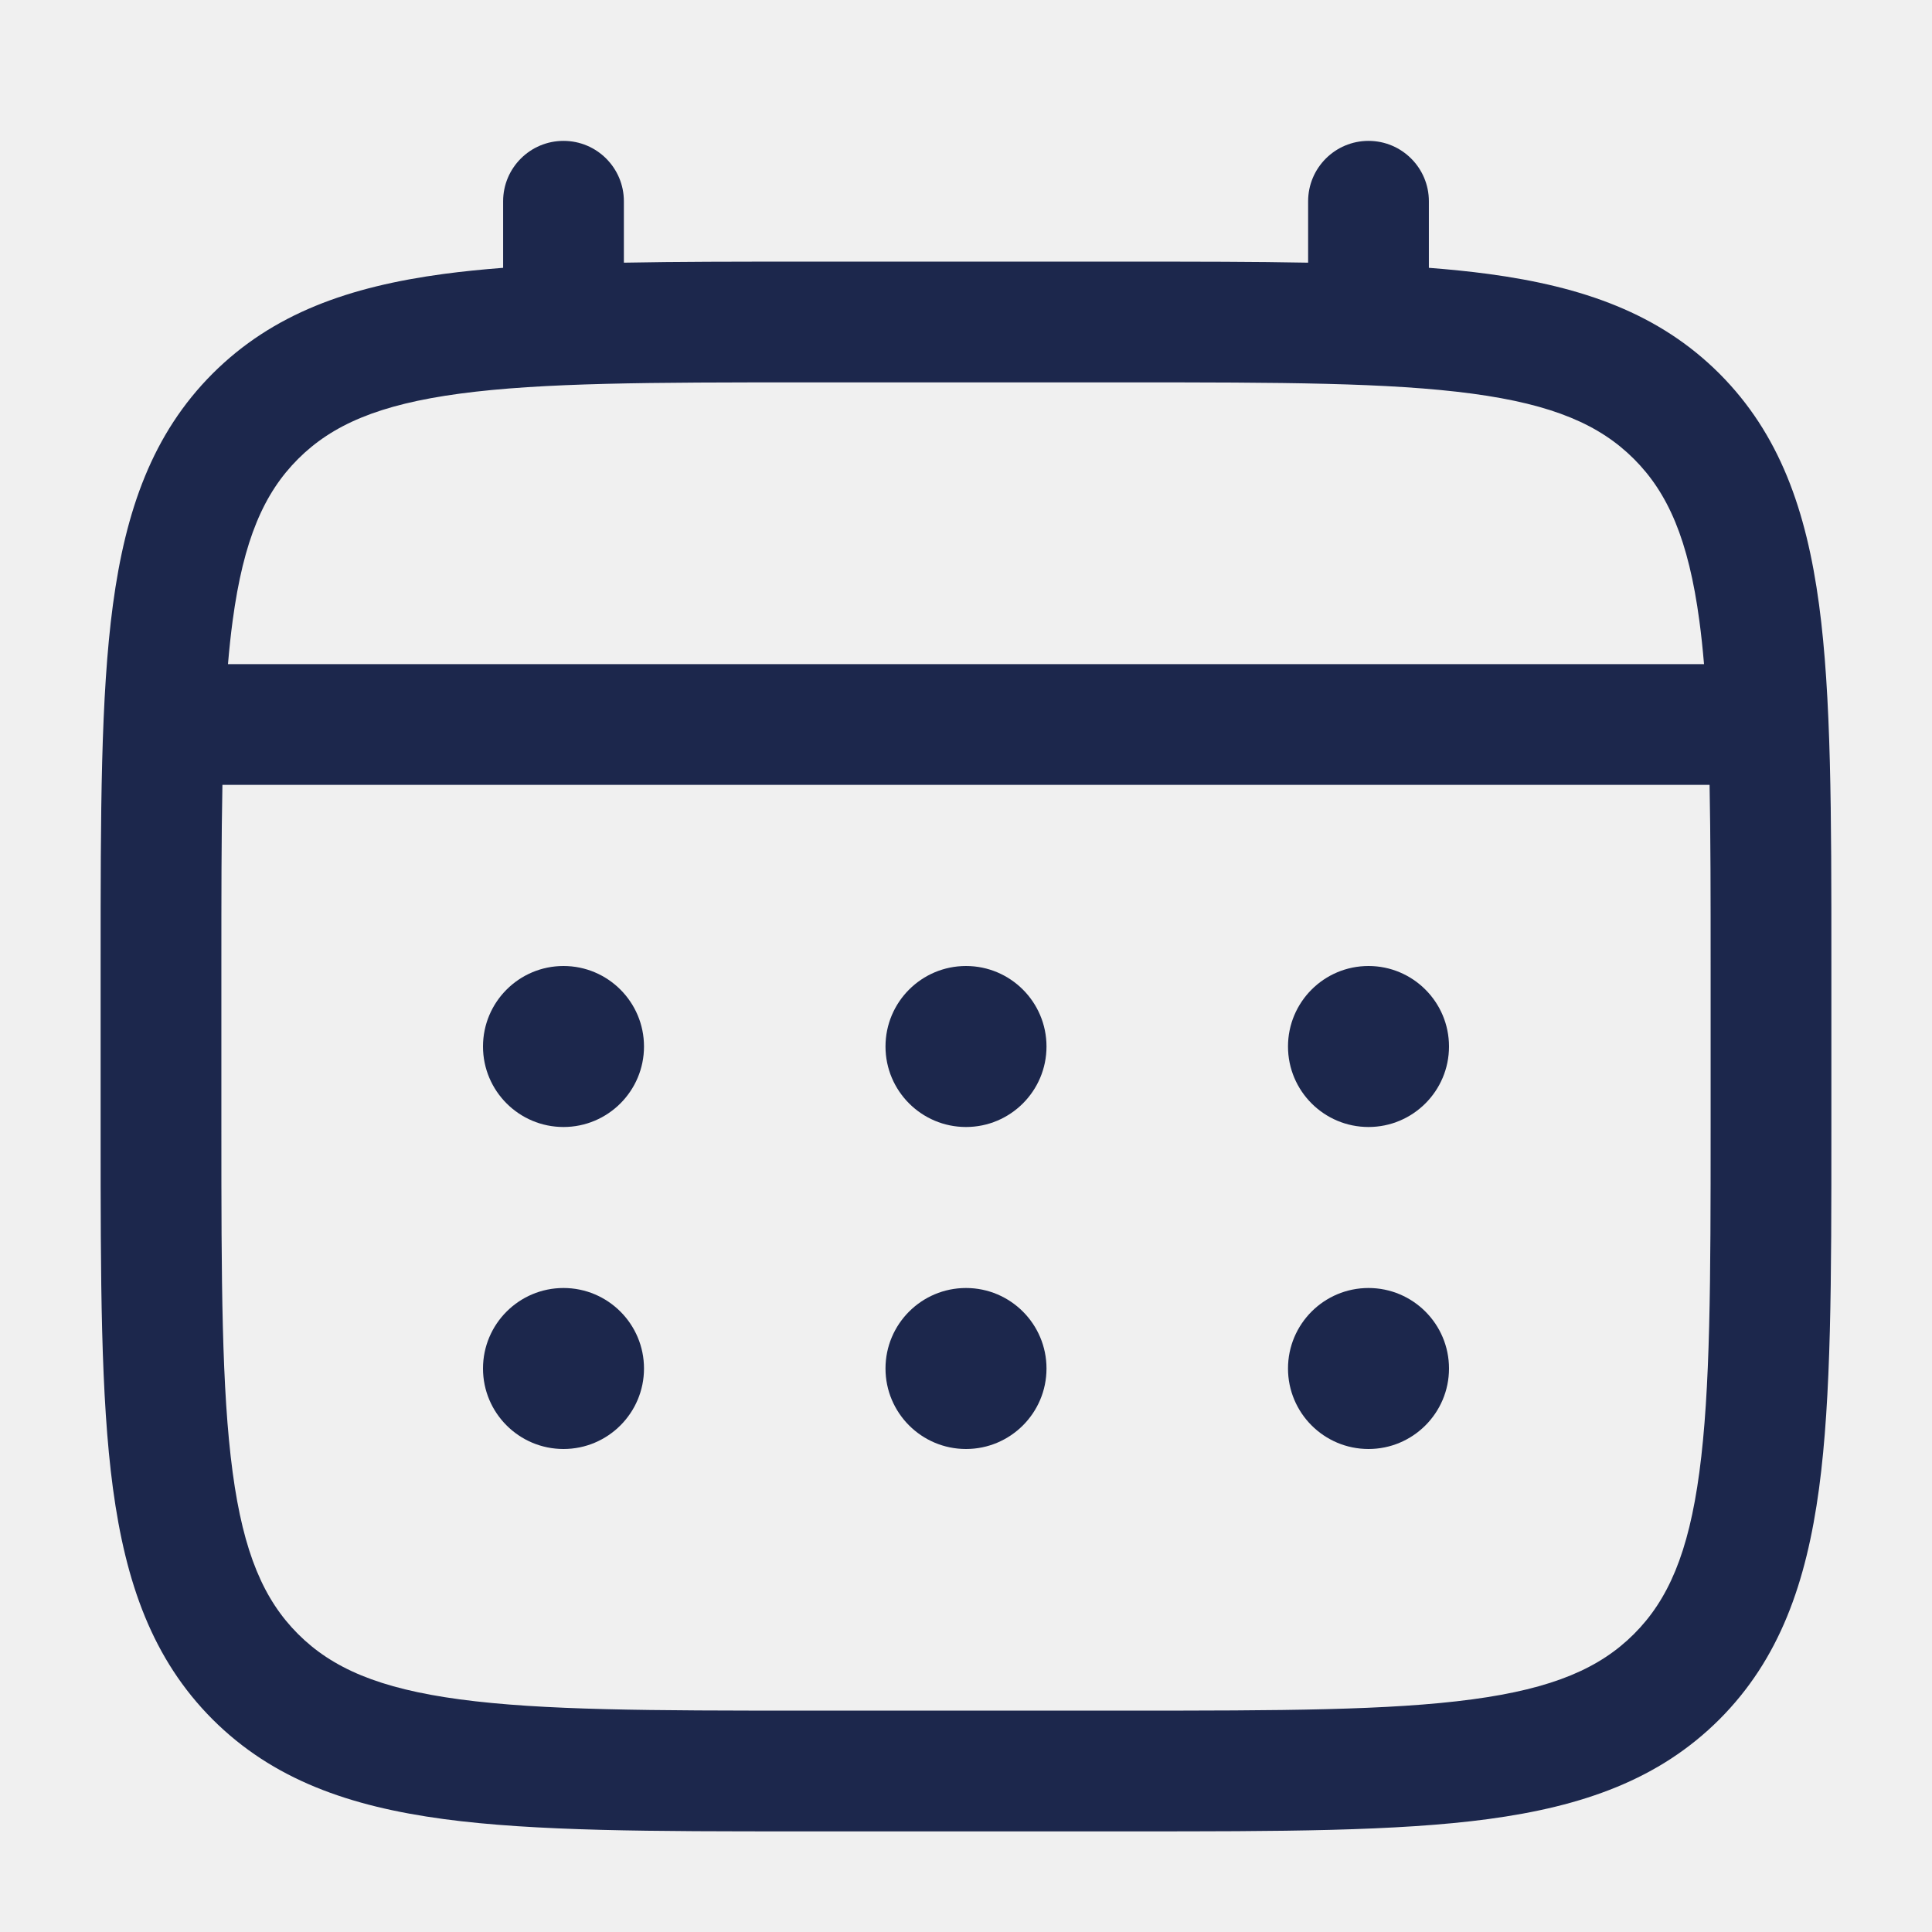
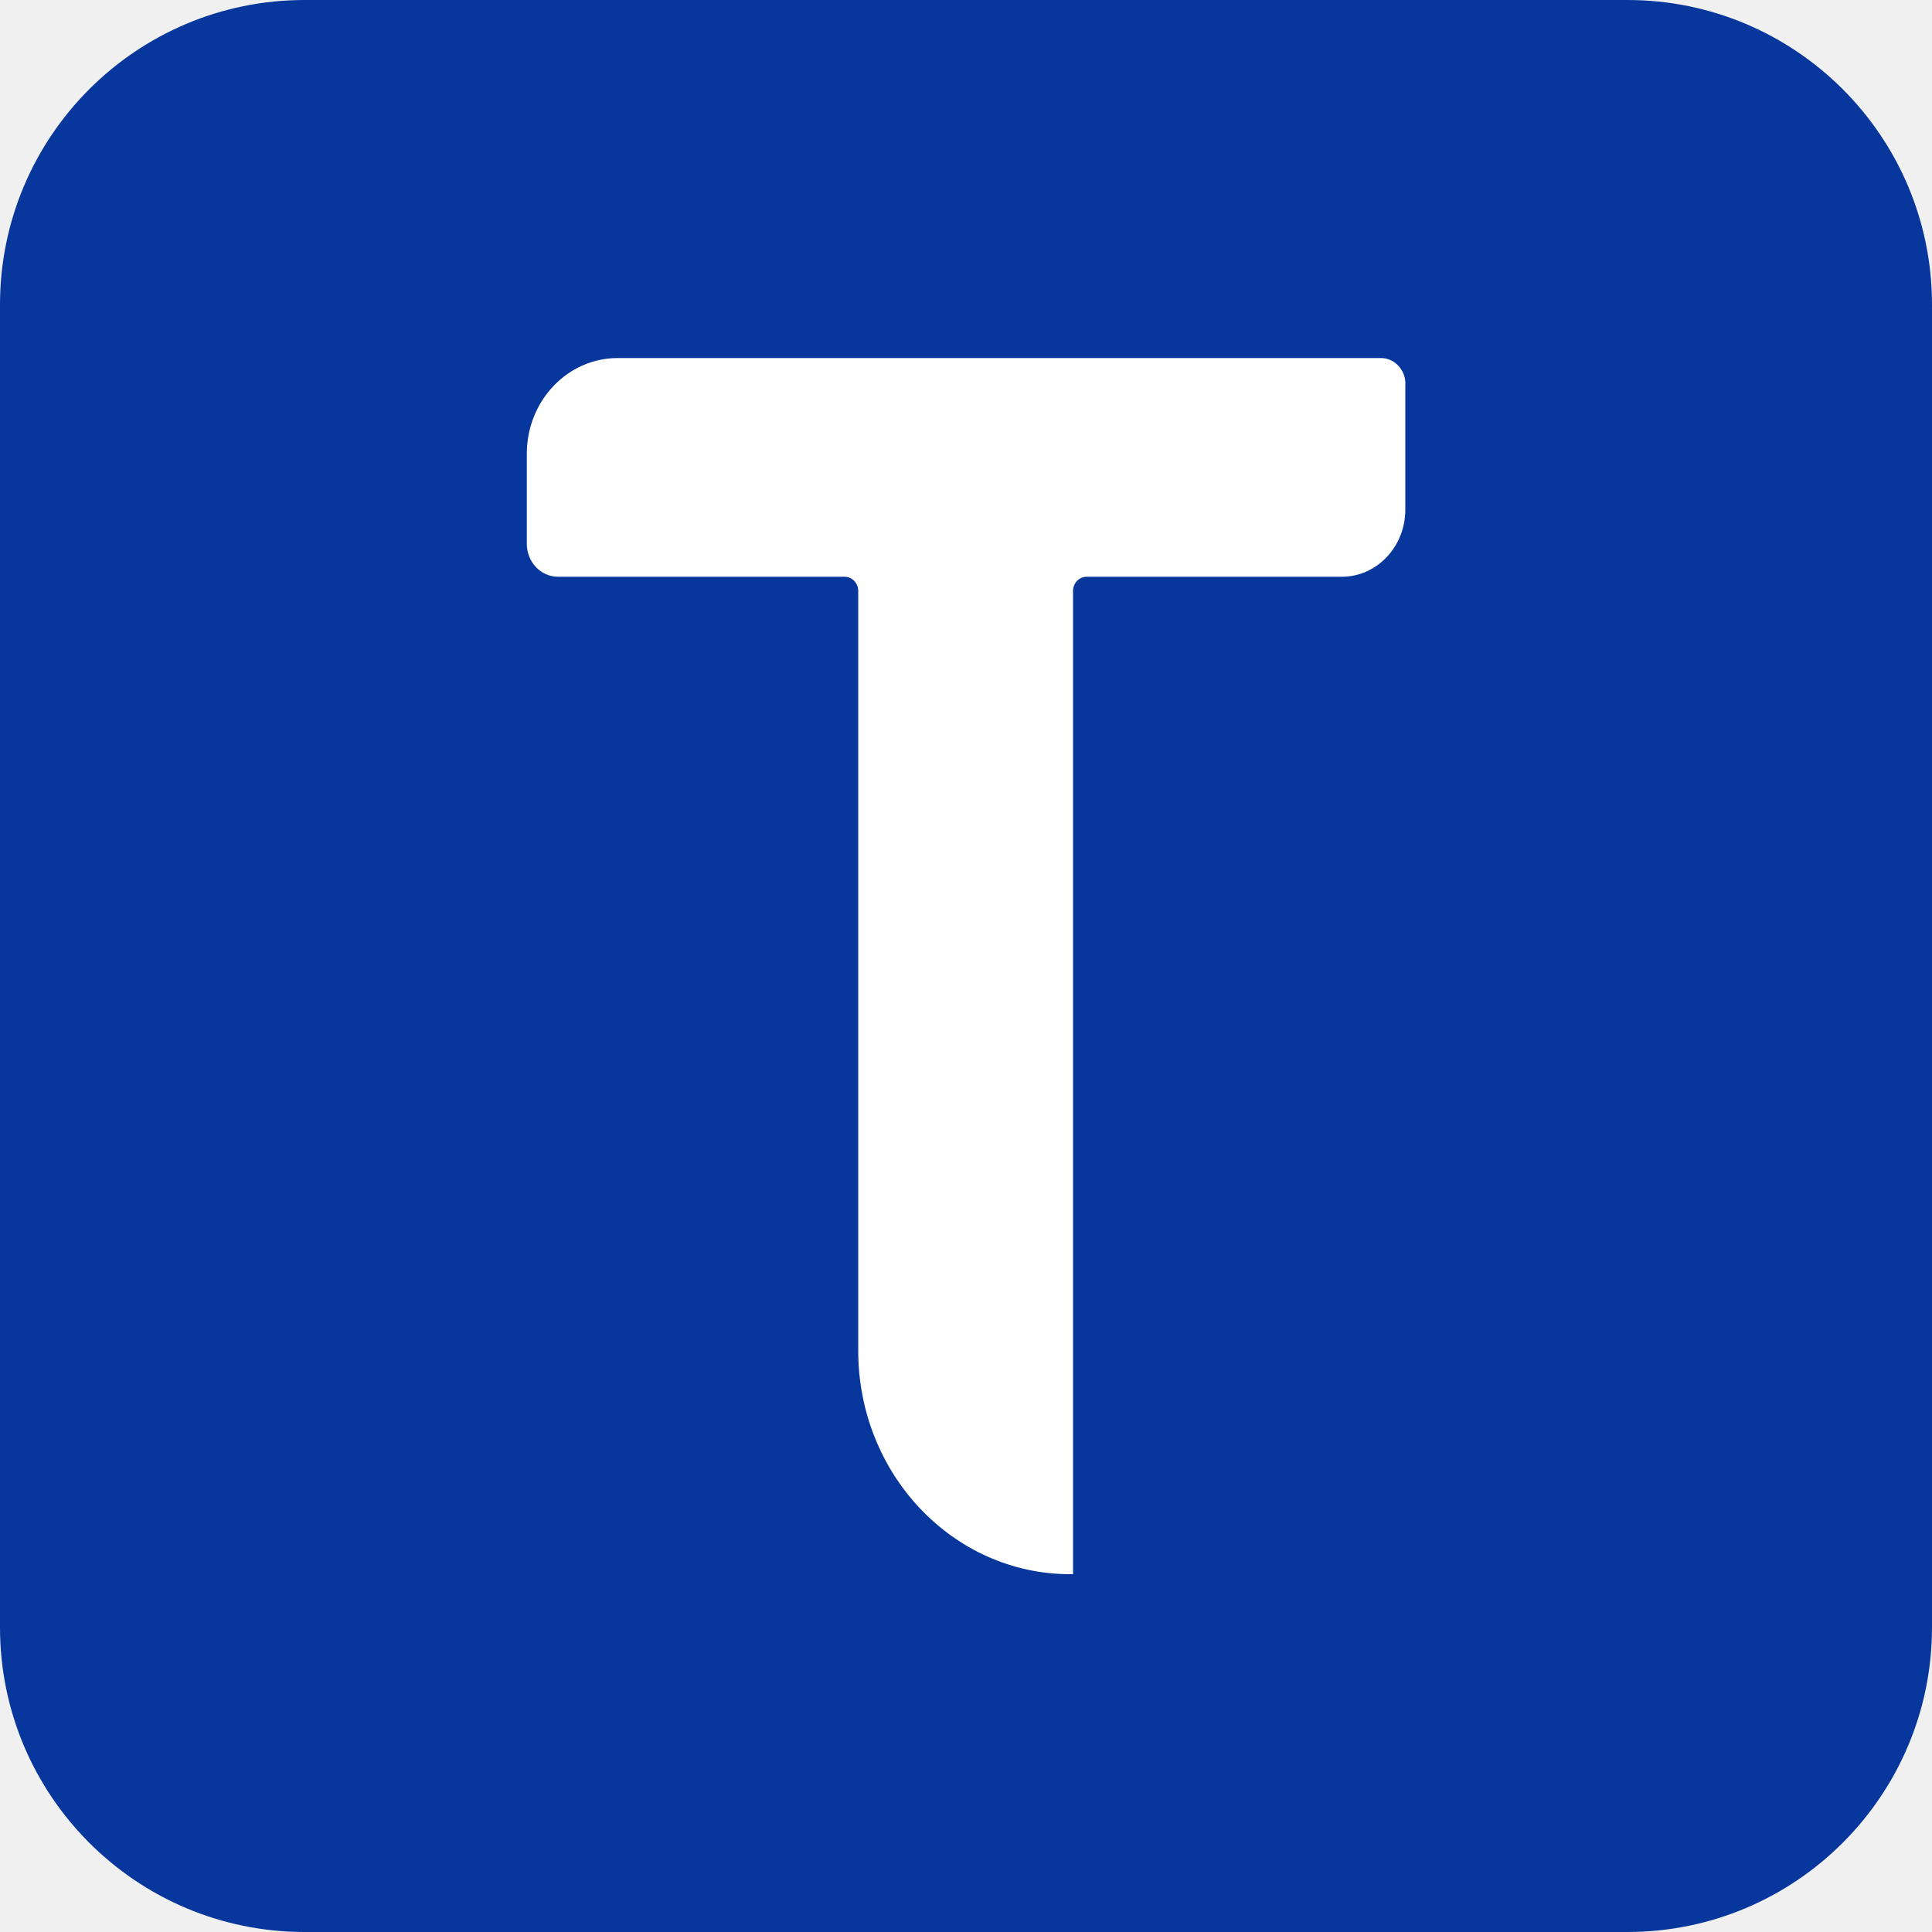
- <svg xmlns="http://www.w3.org/2000/svg" width="800px" height="800px" viewBox="0 0 24 24" fill="none">
-   <path d="M17 14C17.552 14 18 13.552 18 13C18 12.448 17.552 12 17 12C16.448 12 16 12.448 16 13C16 13.552 16.448 14 17 14Z" fill="#1C274C" />
-   <path d="M17 18C17.552 18 18 17.552 18 17C18 16.448 17.552 16 17 16C16.448 16 16 16.448 16 17C16 17.552 16.448 18 17 18Z" fill="#1C274C" />
-   <path d="M13 13C13 13.552 12.552 14 12 14C11.448 14 11 13.552 11 13C11 12.448 11.448 12 12 12C12.552 12 13 12.448 13 13Z" fill="#1C274C" />
-   <path d="M13 17C13 17.552 12.552 18 12 18C11.448 18 11 17.552 11 17C11 16.448 11.448 16 12 16C12.552 16 13 16.448 13 17Z" fill="#1C274C" />
-   <path d="M7 14C7.552 14 8 13.552 8 13C8 12.448 7.552 12 7 12C6.448 12 6 12.448 6 13C6 13.552 6.448 14 7 14Z" fill="#1C274C" />
-   <path d="M7 18C7.552 18 8 17.552 8 17C8 16.448 7.552 16 7 16C6.448 16 6 16.448 6 17C6 17.552 6.448 18 7 18Z" fill="#1C274C" />
-   <path fill-rule="evenodd" clip-rule="evenodd" d="M7 1.75C7.414 1.75 7.75 2.086 7.75 2.5V3.263C8.412 3.25 9.141 3.25 9.943 3.25H14.056C14.859 3.25 15.588 3.25 16.25 3.263V2.5C16.25 2.086 16.586 1.75 17 1.75C17.414 1.75 17.75 2.086 17.75 2.5V3.327C18.01 3.347 18.256 3.372 18.489 3.403C19.661 3.561 20.61 3.893 21.359 4.641C22.107 5.39 22.439 6.339 22.597 7.511C22.75 8.65 22.75 10.106 22.75 11.944V14.056C22.75 15.894 22.75 17.35 22.597 18.489C22.439 19.661 22.107 20.61 21.359 21.359C20.61 22.107 19.661 22.439 18.489 22.597C17.35 22.75 15.894 22.75 14.056 22.75H9.944C8.106 22.75 6.65 22.75 5.511 22.597C4.339 22.439 3.39 22.107 2.641 21.359C1.893 20.61 1.561 19.661 1.403 18.489C1.25 17.35 1.25 15.894 1.25 14.056V11.944C1.25 10.106 1.25 8.65 1.403 7.511C1.561 6.339 1.893 5.39 2.641 4.641C3.39 3.893 4.339 3.561 5.511 3.403C5.744 3.372 5.99 3.347 6.25 3.327V2.5C6.25 2.086 6.586 1.75 7 1.75ZM5.711 4.89C4.705 5.025 4.125 5.279 3.702 5.702C3.279 6.125 3.025 6.705 2.89 7.711C2.867 7.881 2.848 8.061 2.832 8.25H21.168C21.152 8.061 21.133 7.881 21.11 7.711C20.975 6.705 20.721 6.125 20.298 5.702C19.875 5.279 19.295 5.025 18.289 4.89C17.262 4.752 15.907 4.75 14 4.75H10C8.093 4.75 6.739 4.752 5.711 4.89ZM2.75 12C2.75 11.146 2.75 10.403 2.763 9.75H21.237C21.25 10.403 21.25 11.146 21.25 12V14C21.25 15.907 21.248 17.262 21.11 18.289C20.975 19.295 20.721 19.875 20.298 20.298C19.875 20.721 19.295 20.975 18.289 21.11C17.262 21.248 15.907 21.25 14 21.25H10C8.093 21.25 6.739 21.248 5.711 21.11C4.705 20.975 4.125 20.721 3.702 20.298C3.279 19.875 3.025 19.295 2.89 18.289C2.752 17.262 2.75 15.907 2.75 14V12Z" fill="#1C274C" />
+ <svg xmlns="http://www.w3.org/2000/svg" id="Capa_2" data-name="Capa 2" viewBox="0 0 158.21 158.21">
+   <defs>
+     <style>
+       .cls-1 {
+         fill: #fff;
+       }
+ 
+       .cls-2 {
+         fill: #07369c;
+       }
+     </style>
+   </defs>
+   <g id="Capa_1-2" data-name="Capa 1">
+     <rect class="cls-2" x="0" width="158.21" height="158.21" rx="24.95" ry="24.95" />
+     <path class="cls-1" d="M115.08,31.43v10.31c0,3.03-2.33,5.49-5.21,5.49h-20.89c-.61,0-1.11.52-1.11,1.17v80.51h-.23c-9.59,0-17.36-8.19-17.36-18.3v-62.21c0-.65-.5-1.17-1.11-1.17h-23.47c-1.42,0-2.56-1.21-2.56-2.7v-7.37c0-4.33,3.33-7.84,7.44-7.84h62.5c1.11,0,2.01.95,2.01,2.12Z" />
+   </g>
</svg>
